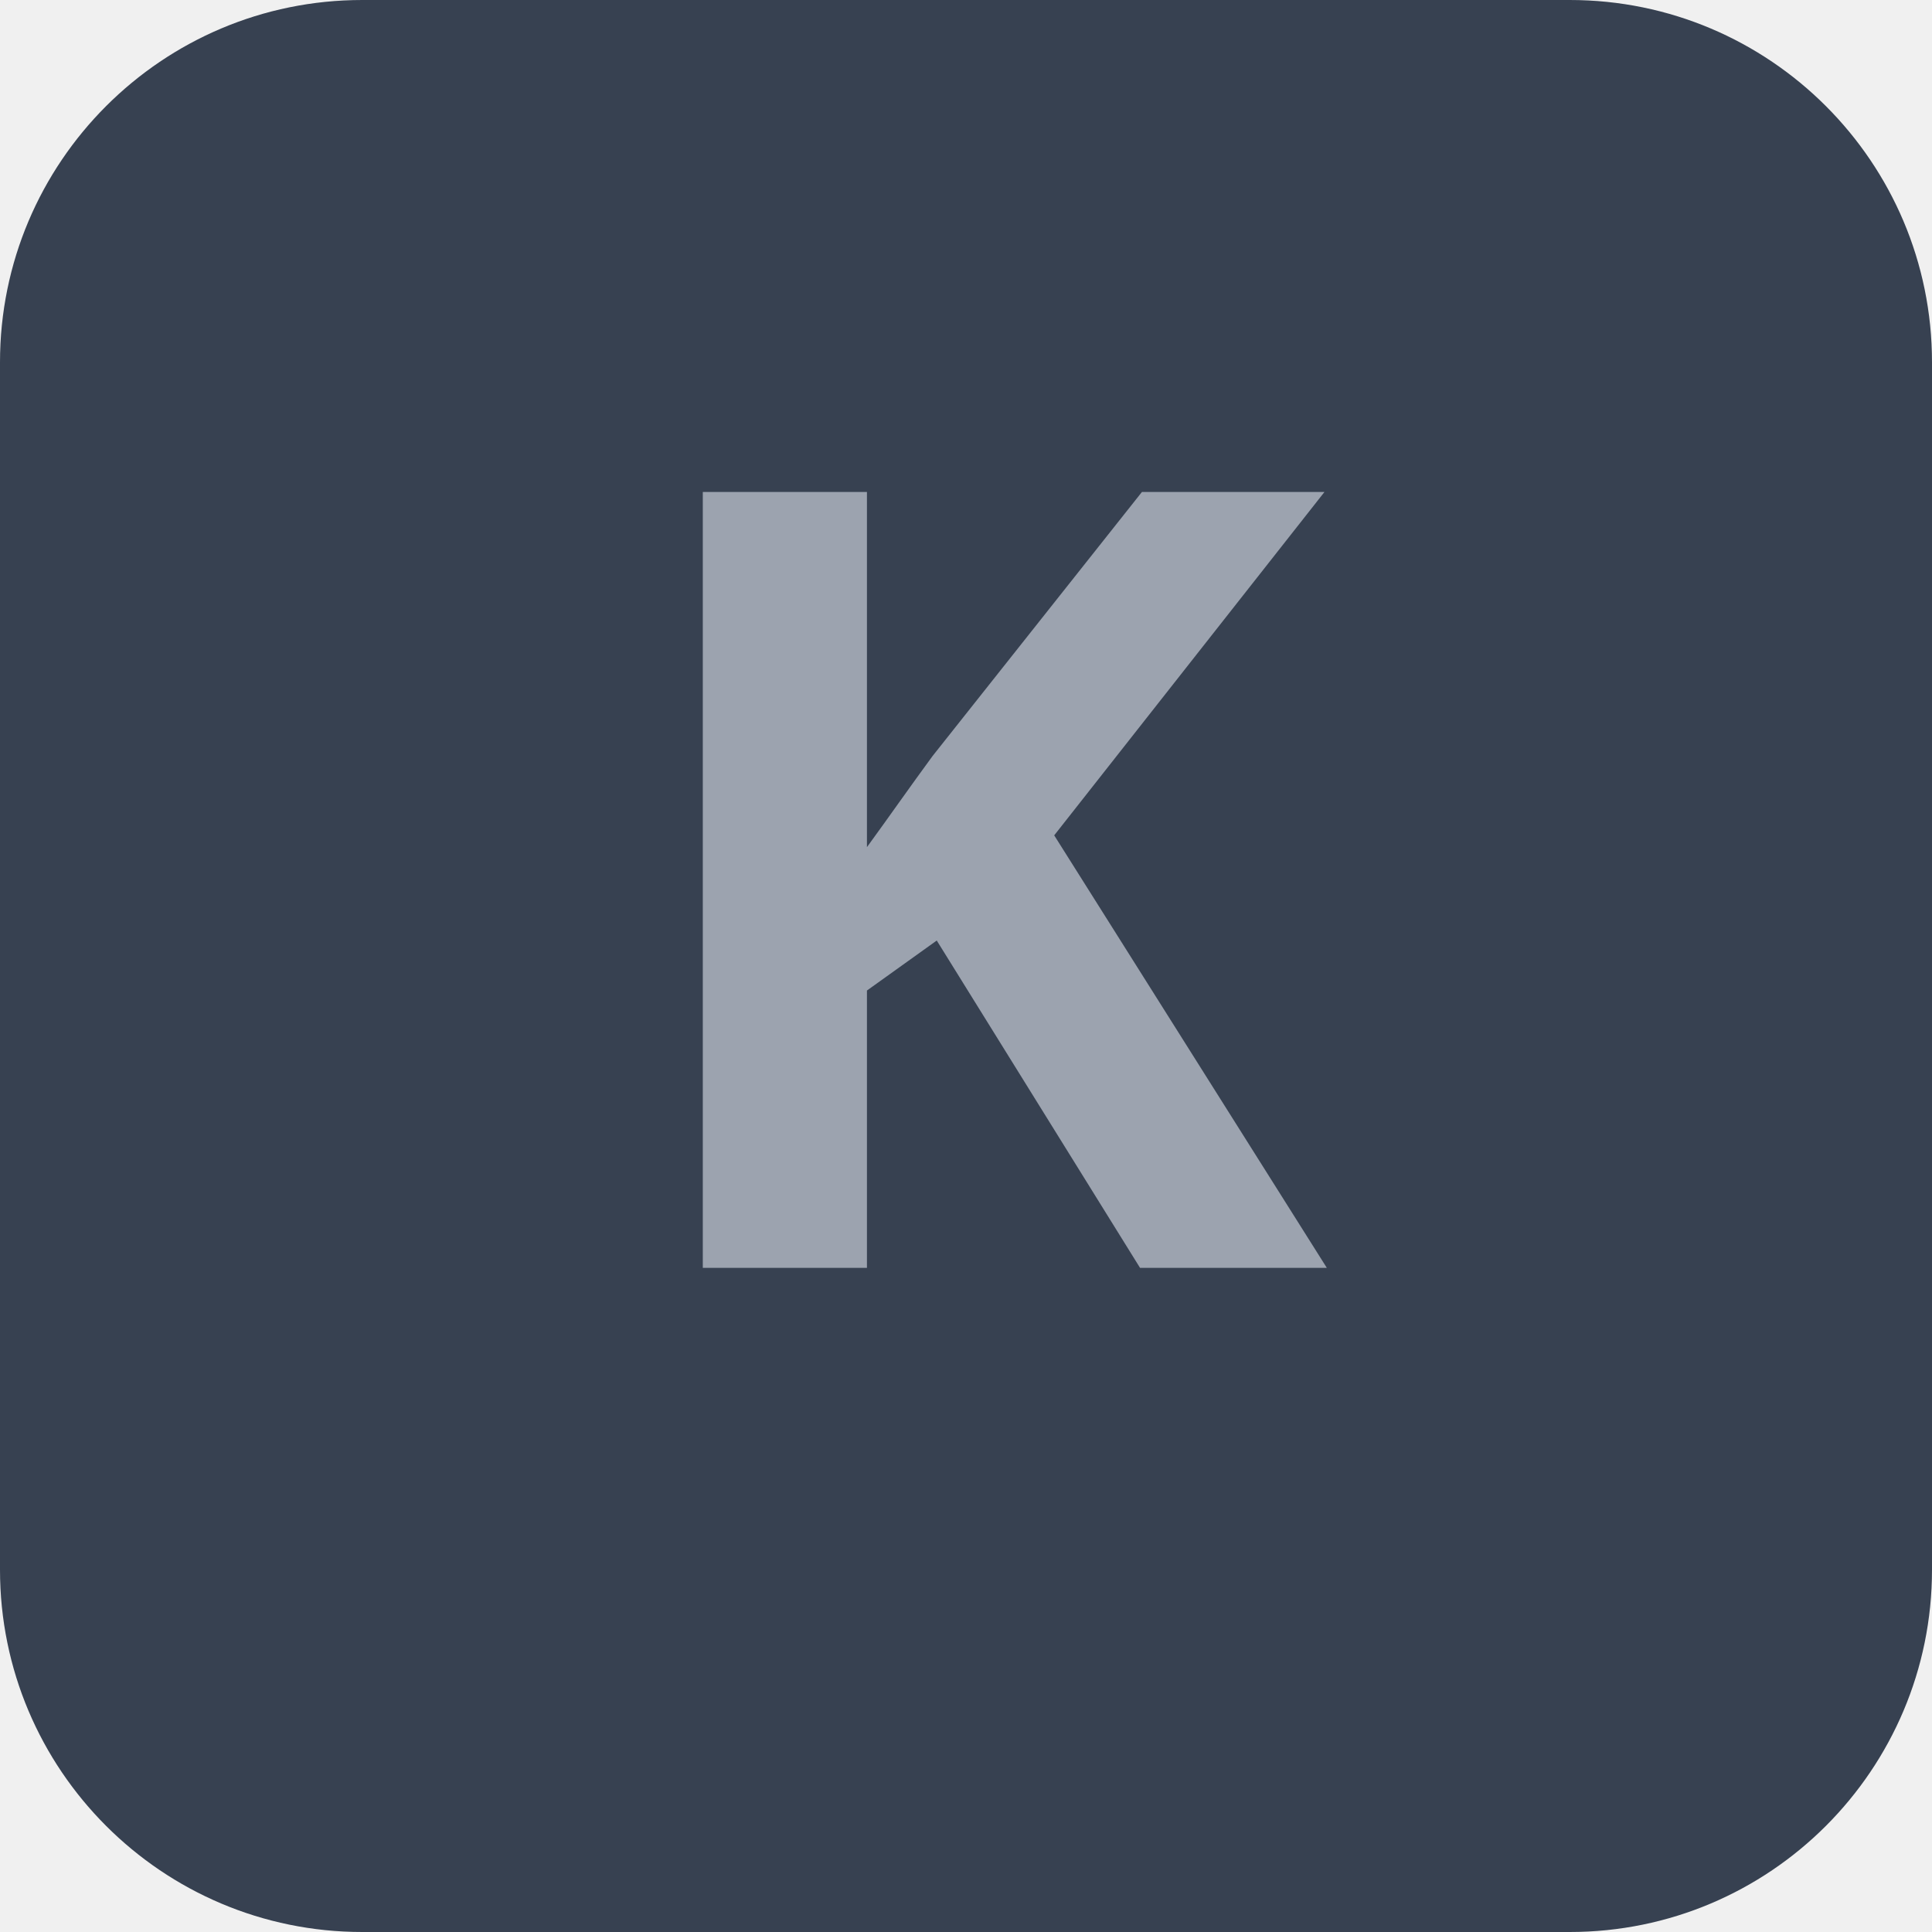
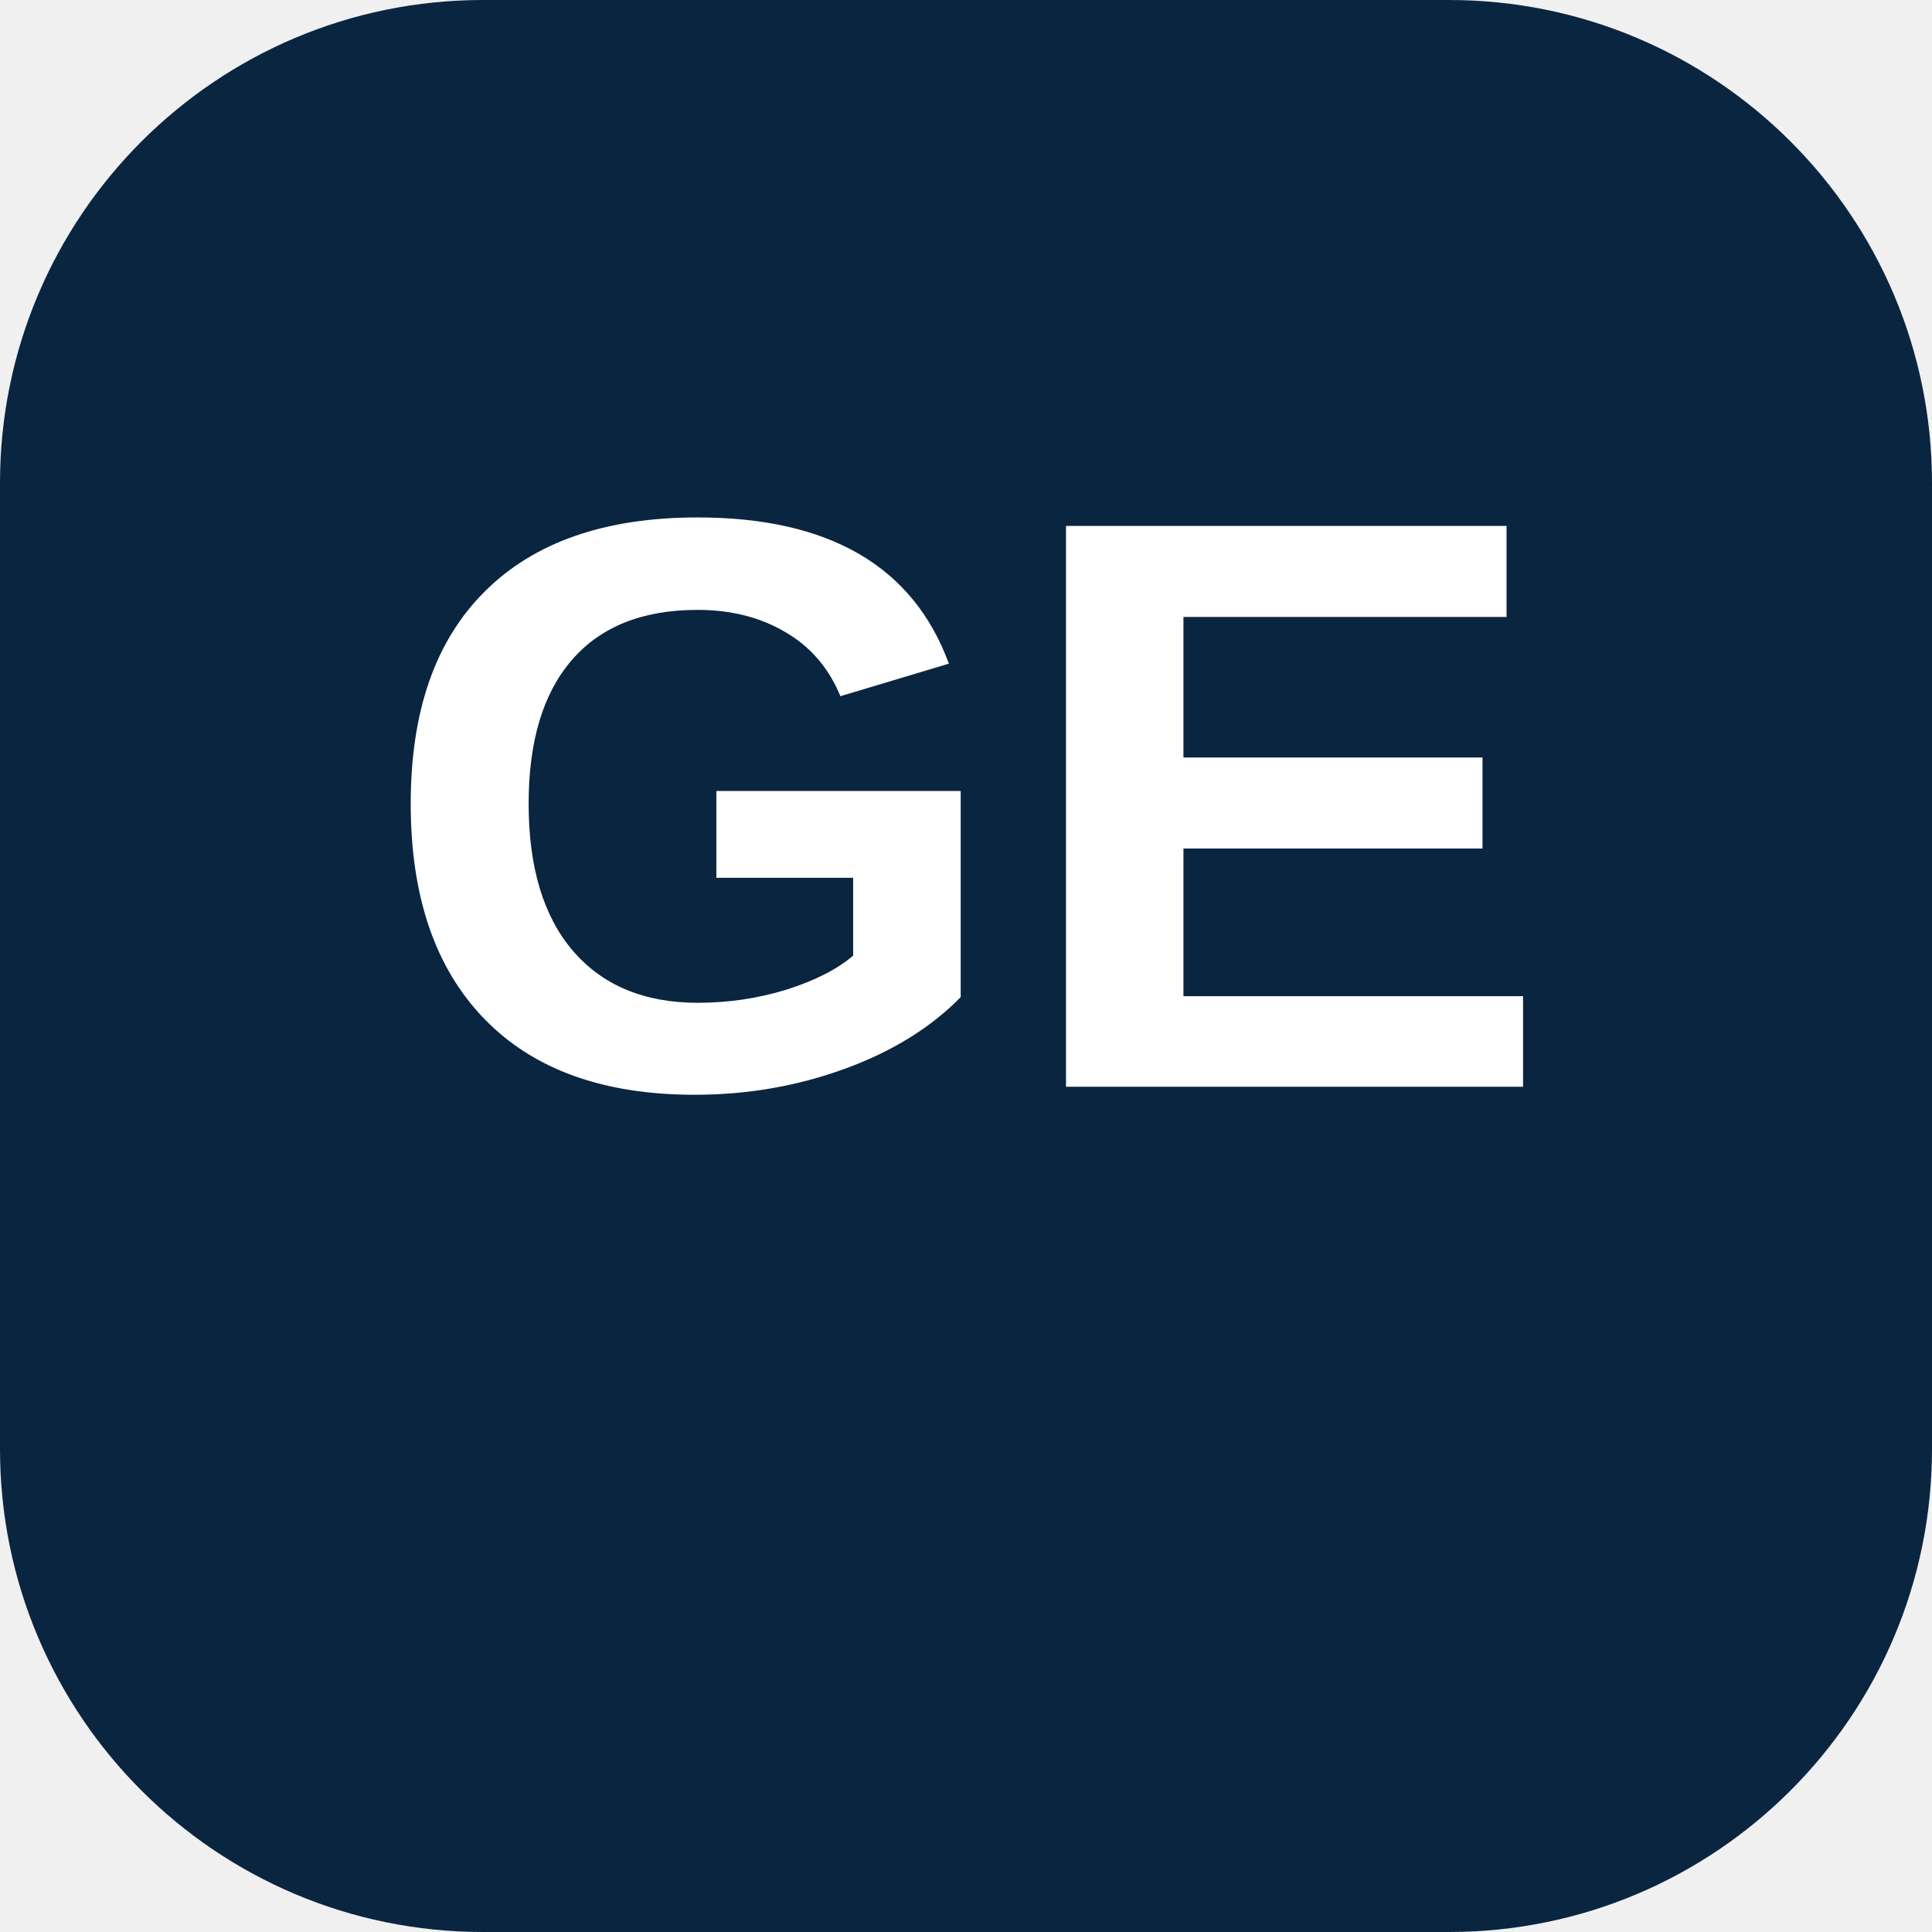
- <svg xmlns="http://www.w3.org/2000/svg" viewBox="0 0 64 64">
-   <rect width="64" height="64" rx="12" fill="#374151" />
-   <text x="32" y="42" font-family="system-ui,sans-serif" font-size="36" font-weight="700" text-anchor="middle" fill="#9CA3AF">K</text>
+ <svg xmlns="http://www.w3.org/2000/svg" viewBox="0 0 64 64" width="64" height="64">
+   <rect width="64" height="64" rx="16" fill="#0A2540" />
+   <text x="32" y="36" font-family="Arial,Helvetica,sans-serif" font-size="27" font-weight="700" text-anchor="middle" fill="#FFFFFF">GE</text>
</svg>
